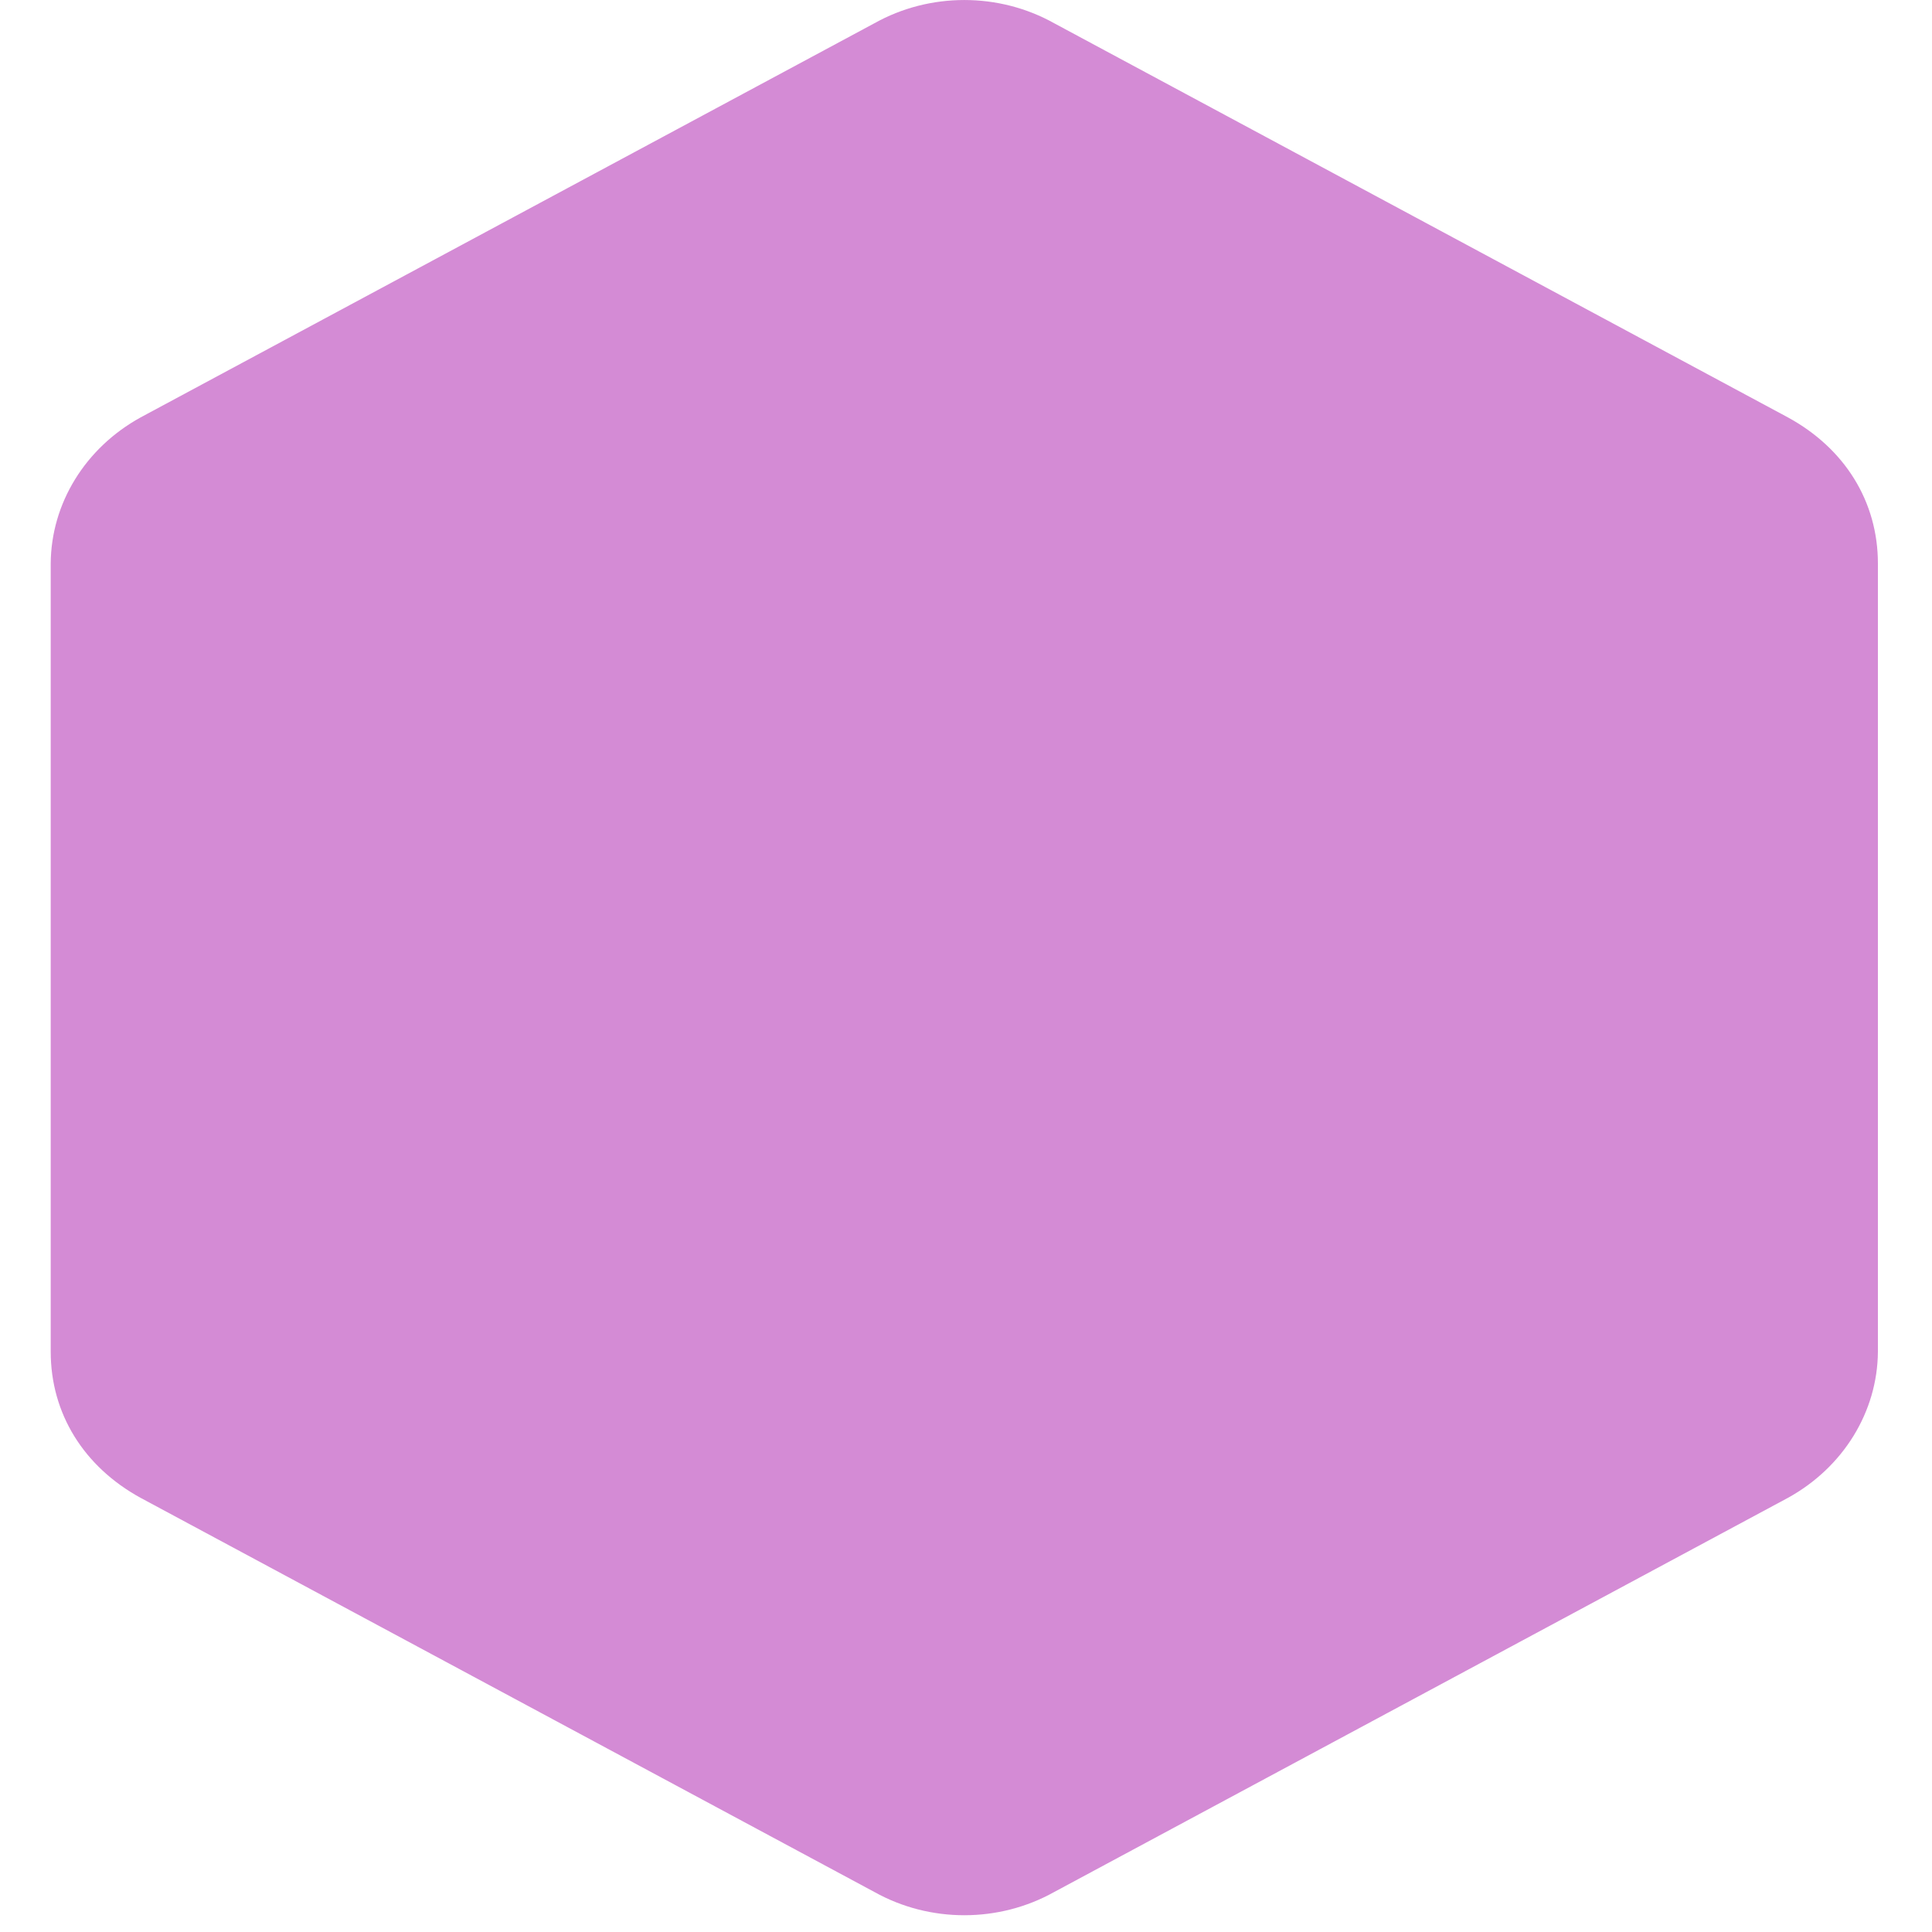
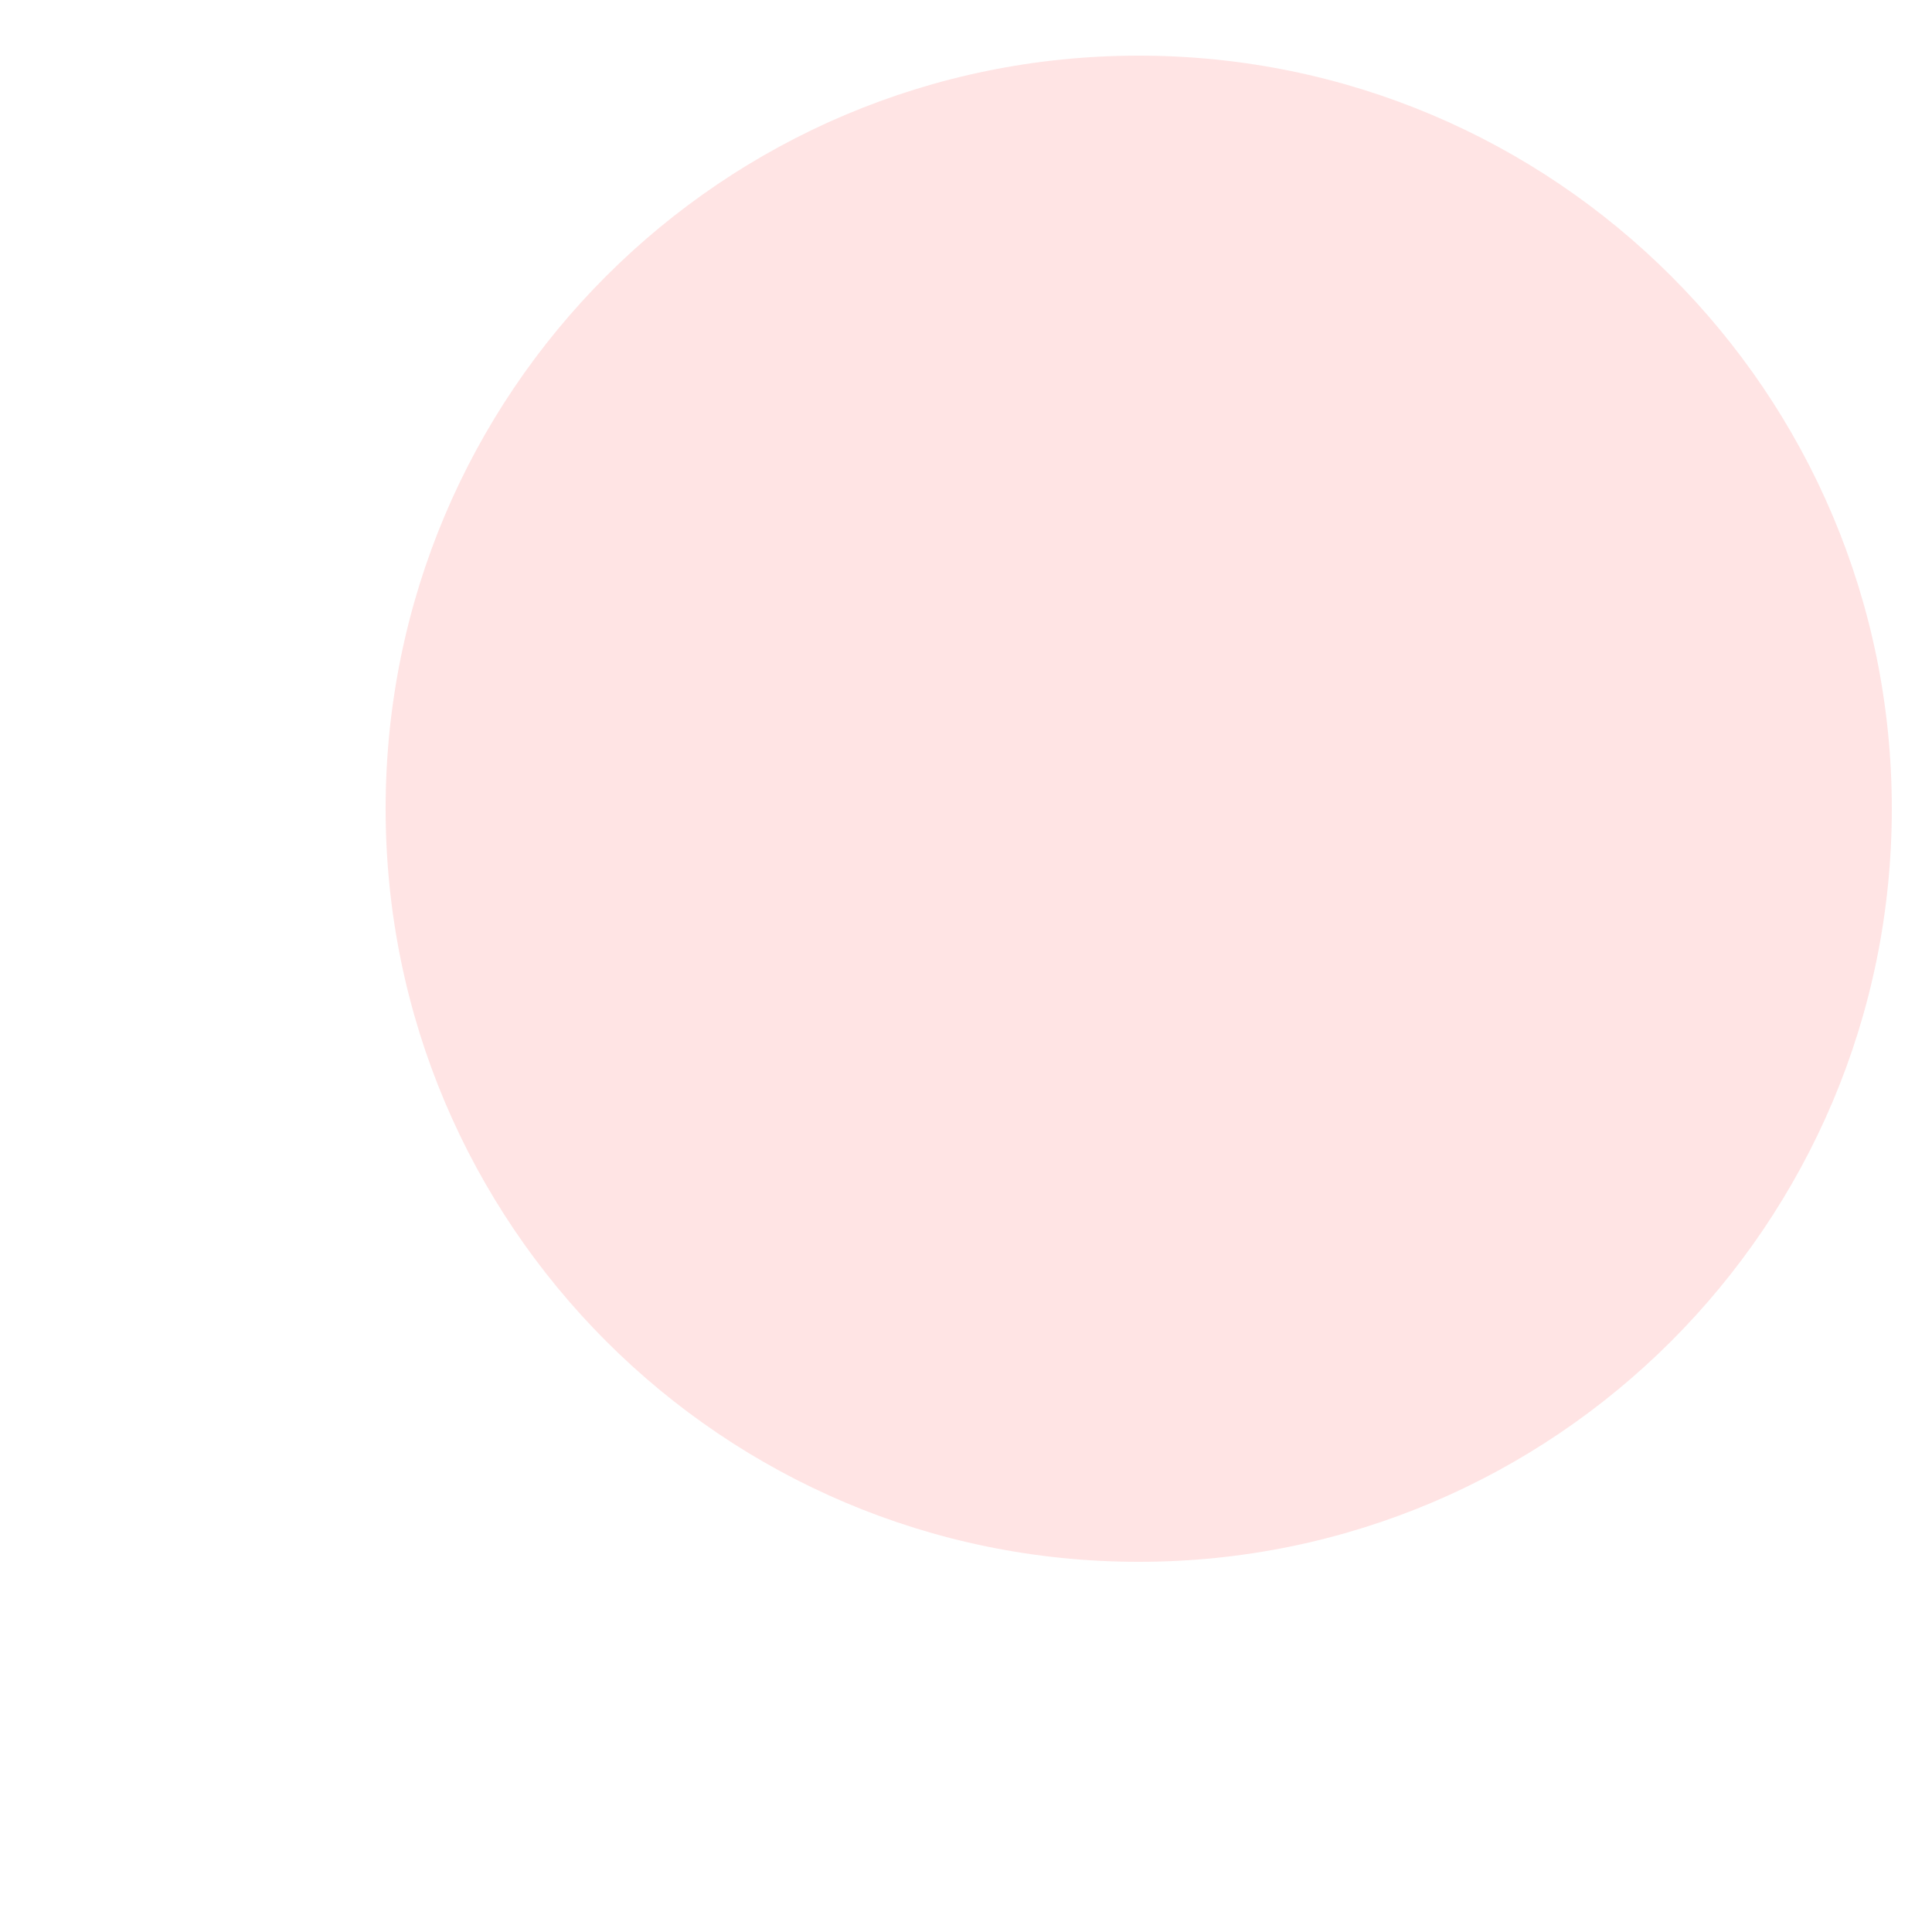
- <svg xmlns="http://www.w3.org/2000/svg" version="1.1" width="24px" height="24px">
-   <g transform="matrix(1 0 0 1 -30 -96 )">
-     <path d="M 23.328 7  C 23.328 6.23  22.916 5.57  22.21 5.185  L 13.096 0.289  C 12.408 -0.096  11.55 -0.096  10.862 0.289  L 1.747 5.185  C 1.059 5.564  0.635 6.253  0.63 7  L 0.63 16.791  C 0.63 17.561  1.042 18.221  1.747 18.607  L 10.862 23.503  C 11.55 23.888  12.408 23.888  13.096 23.503  L 22.21 18.607  C 22.898 18.228  23.323 17.538  23.328 16.791  L 23.328 7  Z " fill-rule="nonzero" fill="#d48bd5" stroke="none" transform="matrix(1 0 0 1 30 96 )" />
+ <svg xmlns="http://www.w3.org/2000/svg" version="1.1" width="5px" height="5px">
+   <g transform="matrix(1 0 0 1 -63 -109 )">
+     <path d="M 0.998 2.093  C 0.998 3.169  1.87 4.042  2.947 4.042  C 4.023 4.042  4.896 3.169  4.896 2.093  C 4.896 1.016  4.023 0.144  2.947 0.144  C 1.87 0.144  0.998 1.016  0.998 2.093  Z " fill-rule="nonzero" fill="#ffe4e4" stroke="none" transform="matrix(1 0 0 1 63 109 )" />
  </g>
</svg>
